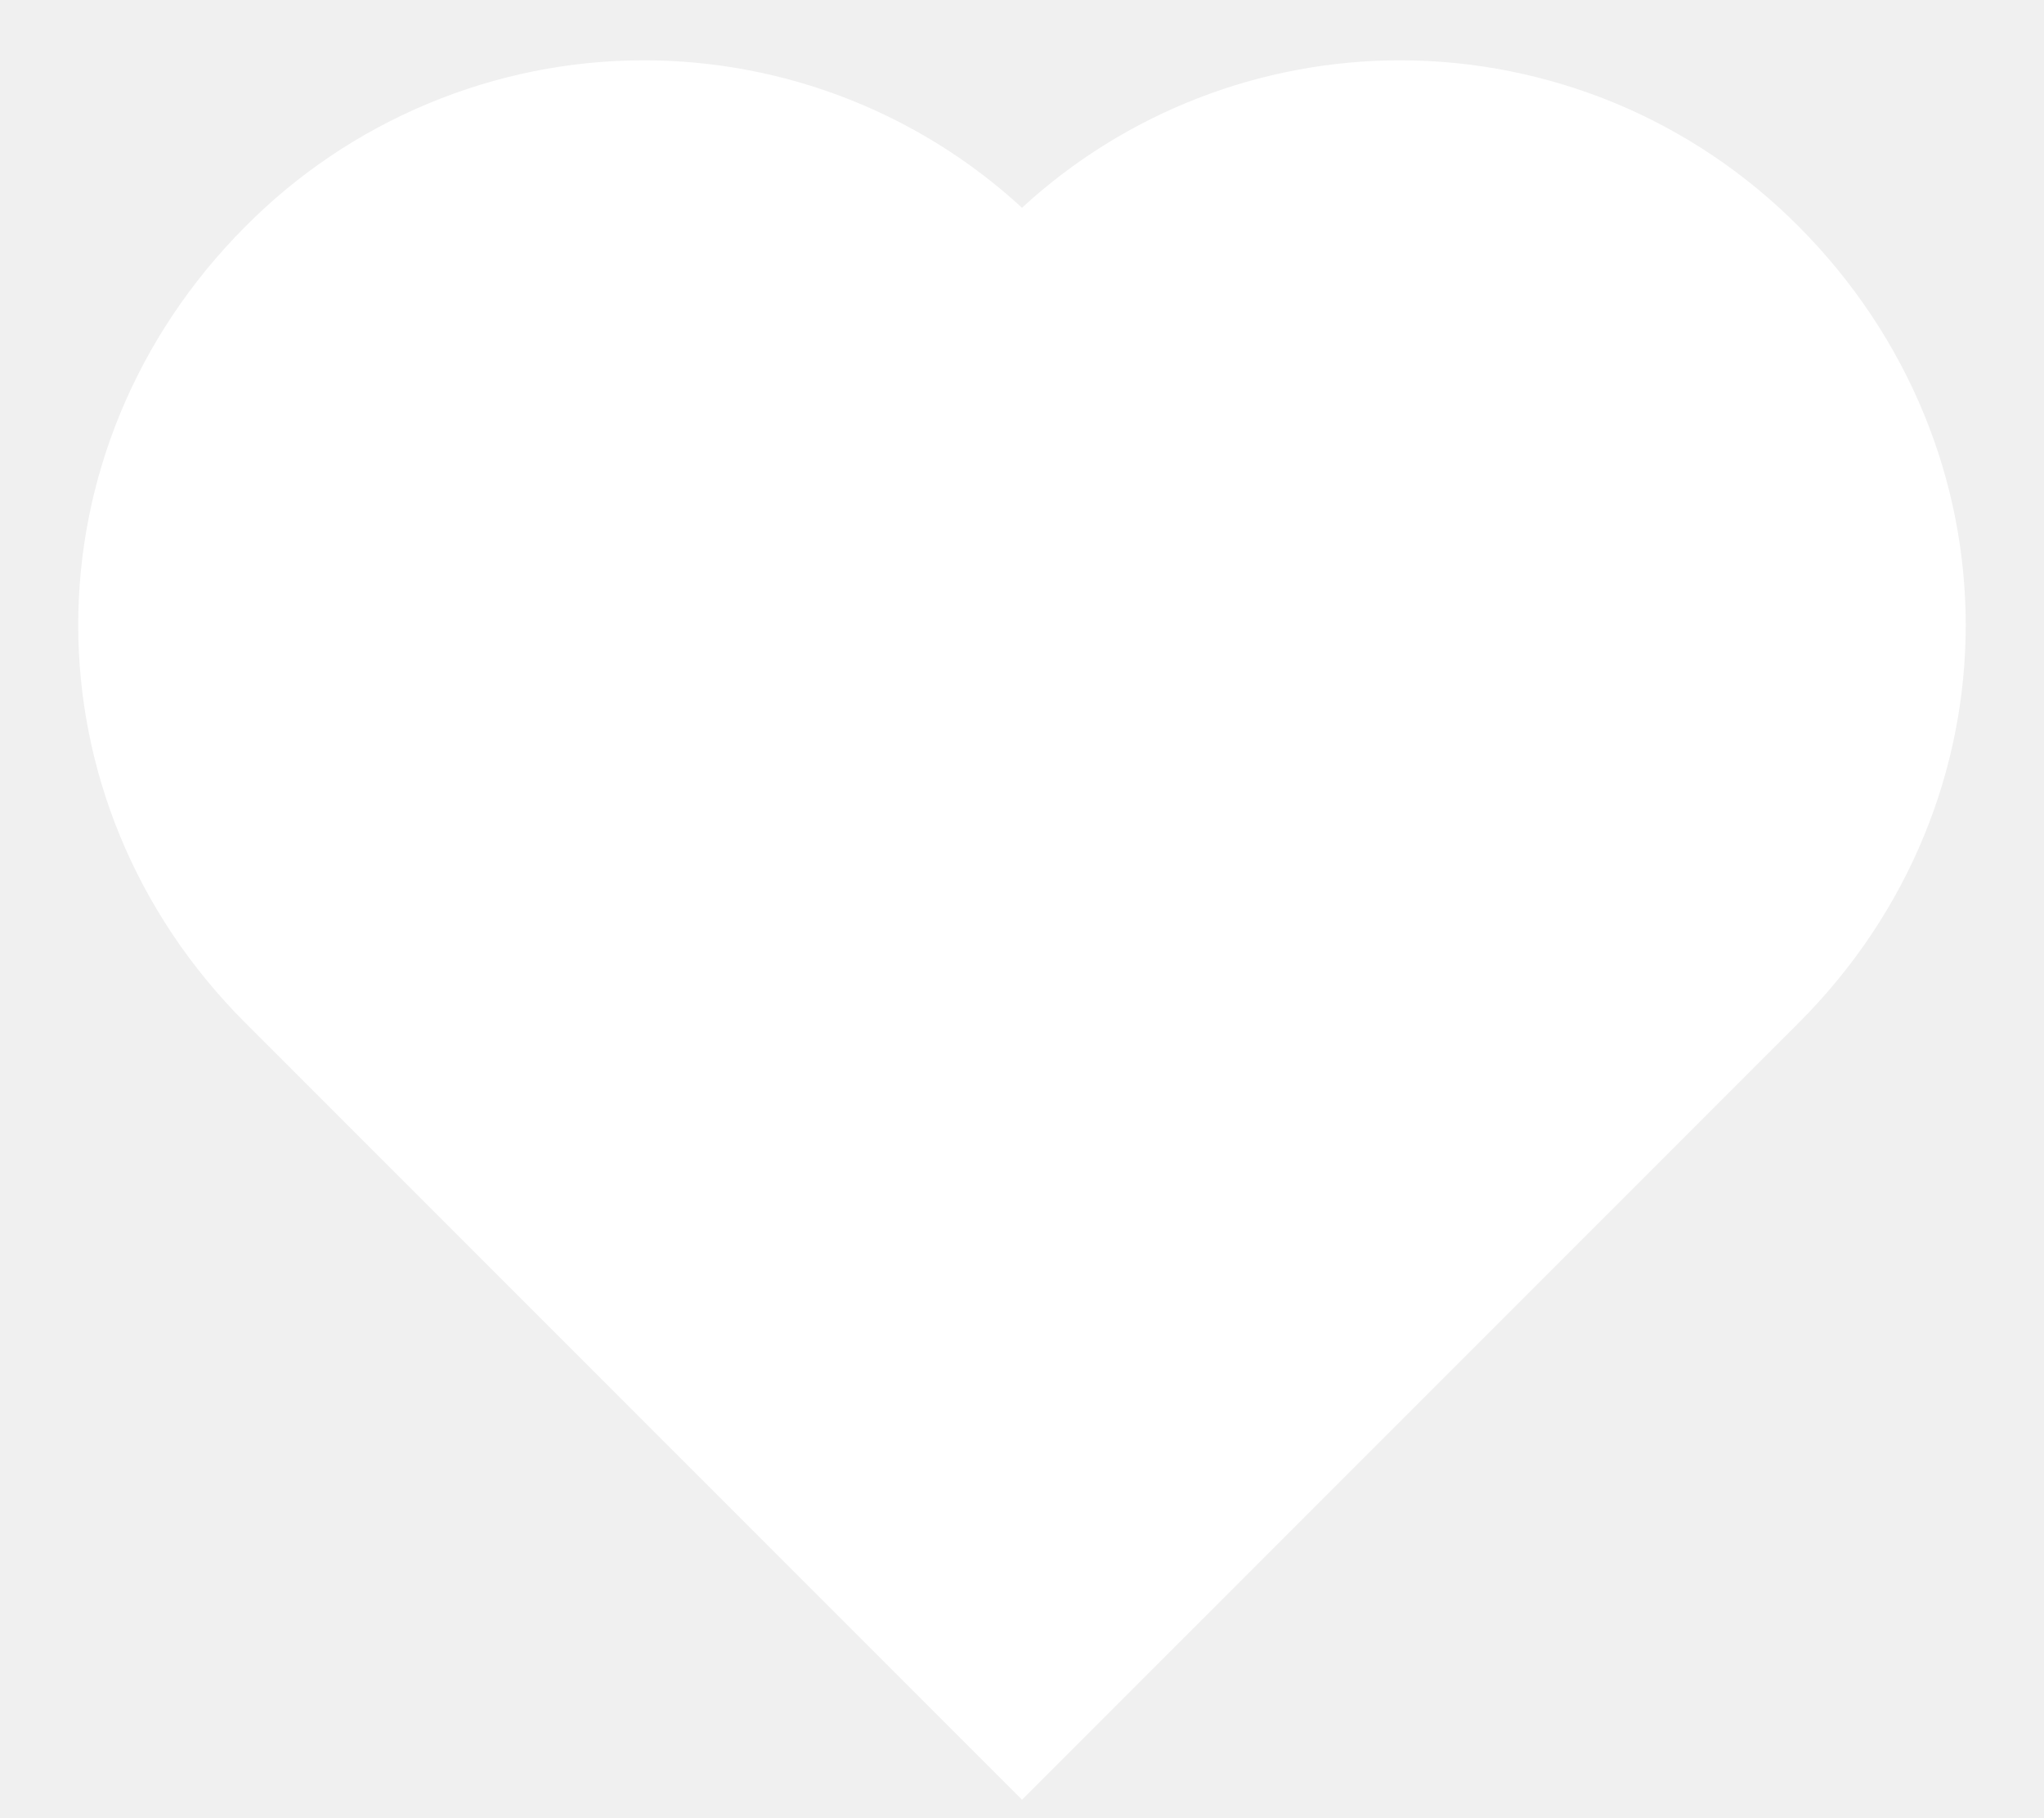
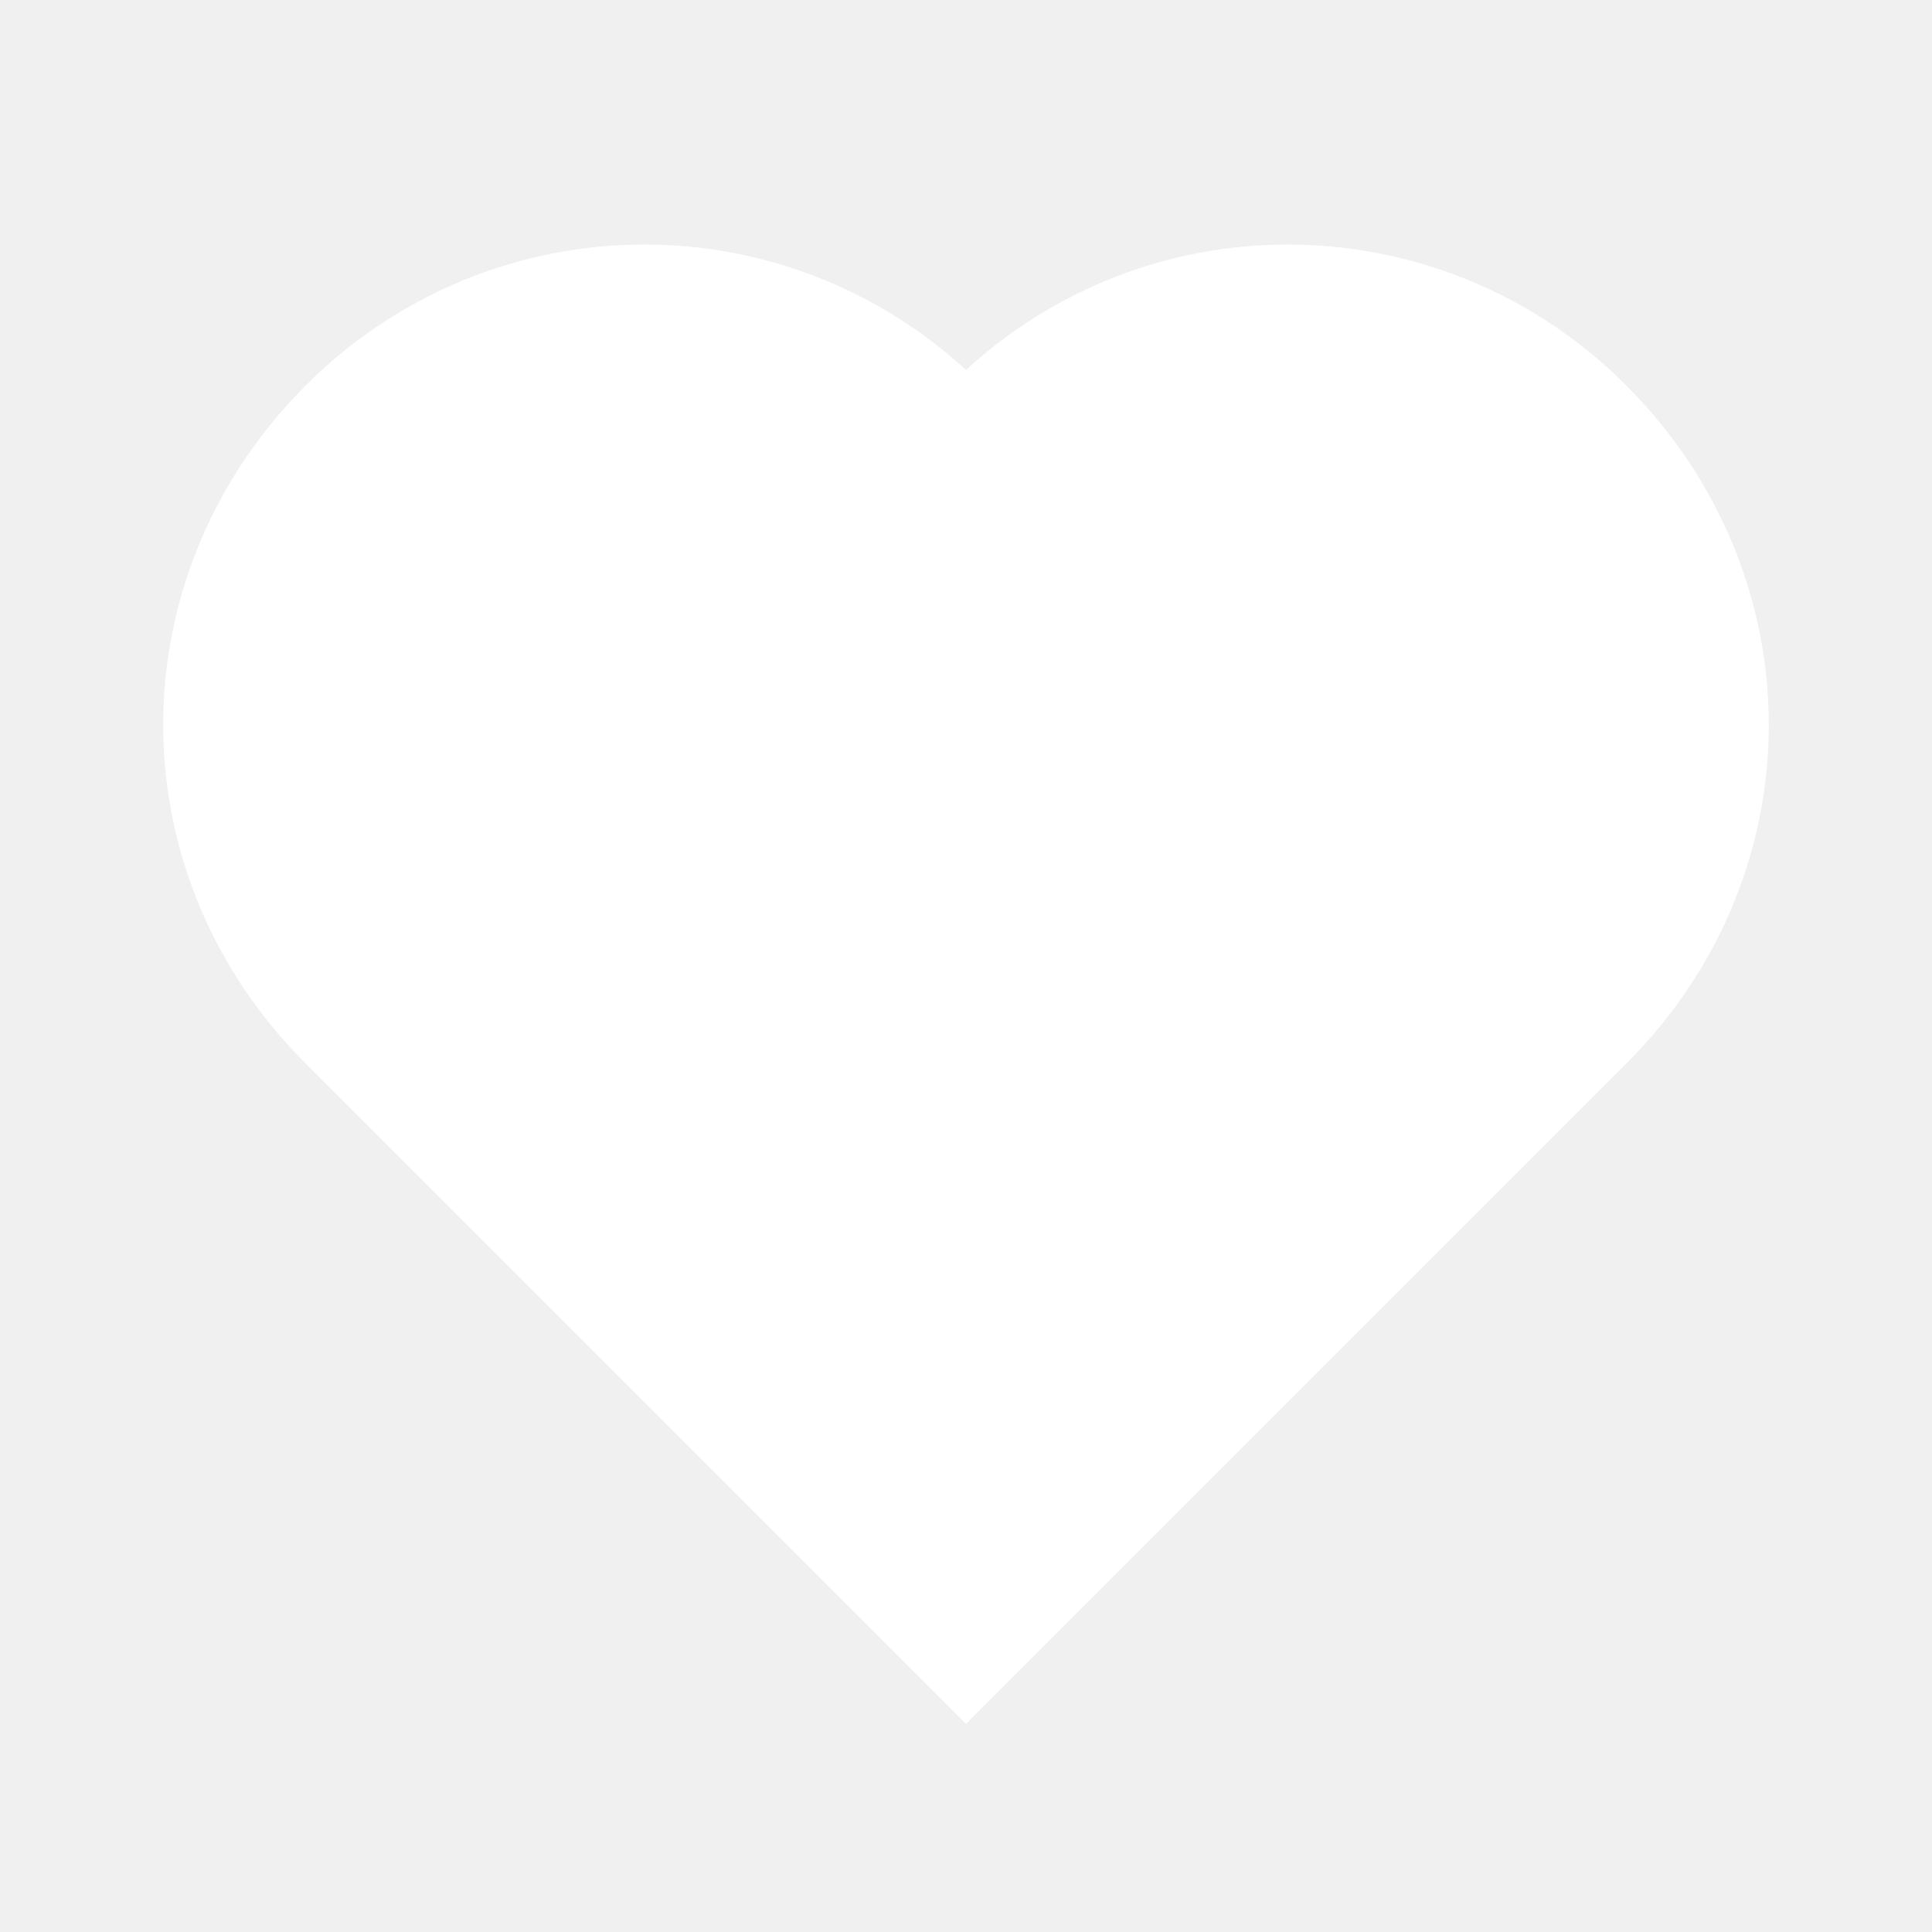
- <svg xmlns="http://www.w3.org/2000/svg" width="18" height="16" viewBox="0 0 18 16" fill="none">
-   <path d="M15.838 1.992C15.378 1.53 14.832 1.162 14.23 0.911C13.628 0.661 12.982 0.531 12.33 0.531C11.097 0.531 9.908 0.994 9 1.829C8.092 0.994 6.904 0.531 5.67 0.531C5.017 0.531 4.371 0.661 3.768 0.913C3.166 1.164 2.619 1.532 2.159 1.996C0.198 3.965 0.199 7.045 2.161 9.006L9 15.845L15.839 9.006C17.801 7.045 17.802 3.965 15.838 1.992Z" fill="white" />
+ <svg xmlns="http://www.w3.org/2000/svg" width="16" height="16" viewBox="0 0 16 16" fill="none">
+   <path d="M13.47 3.194C13.102 2.824 12.665 2.53 12.184 2.329C11.702 2.129 11.186 2.025 10.664 2.025C9.677 2.025 8.726 2.396 8 3.064C7.274 2.396 6.323 2.025 5.336 2.025C4.814 2.025 4.297 2.129 3.815 2.33C3.333 2.532 2.895 2.826 2.527 3.197C0.959 4.772 0.959 7.236 2.529 8.805L8 14.276L13.471 8.805C15.041 7.236 15.041 4.772 13.47 3.194Z" fill="white" />
</svg>
